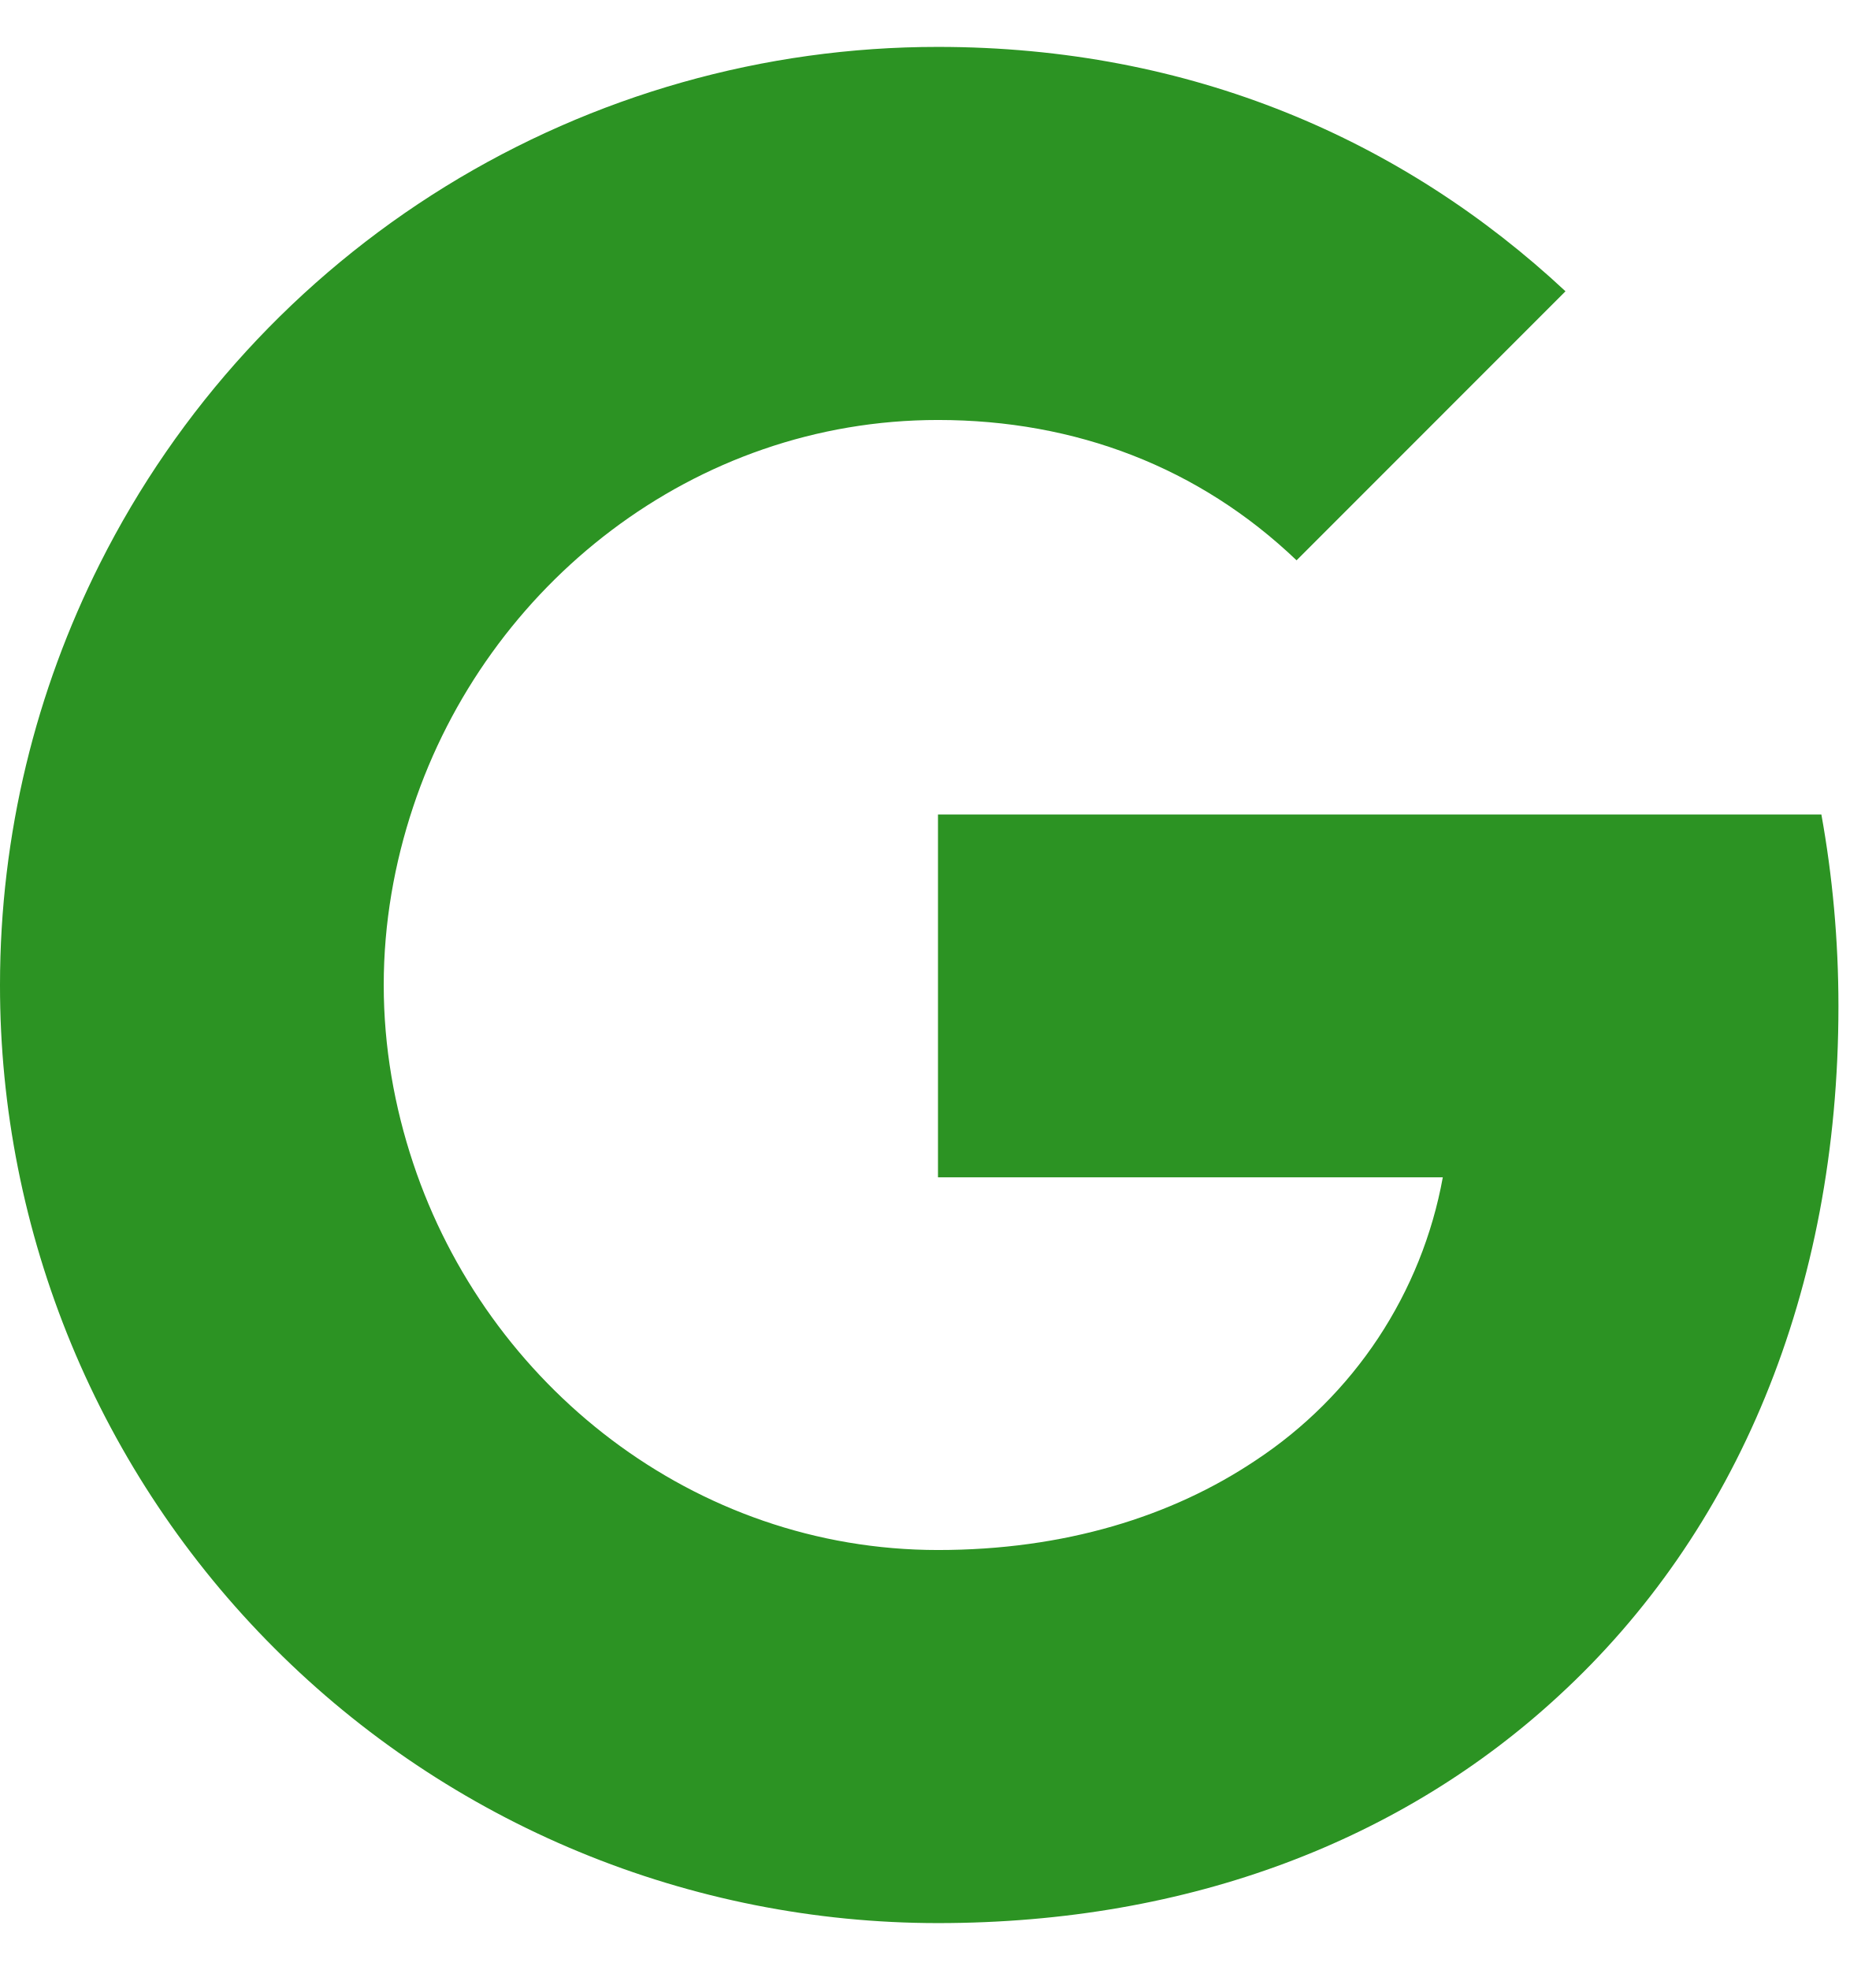
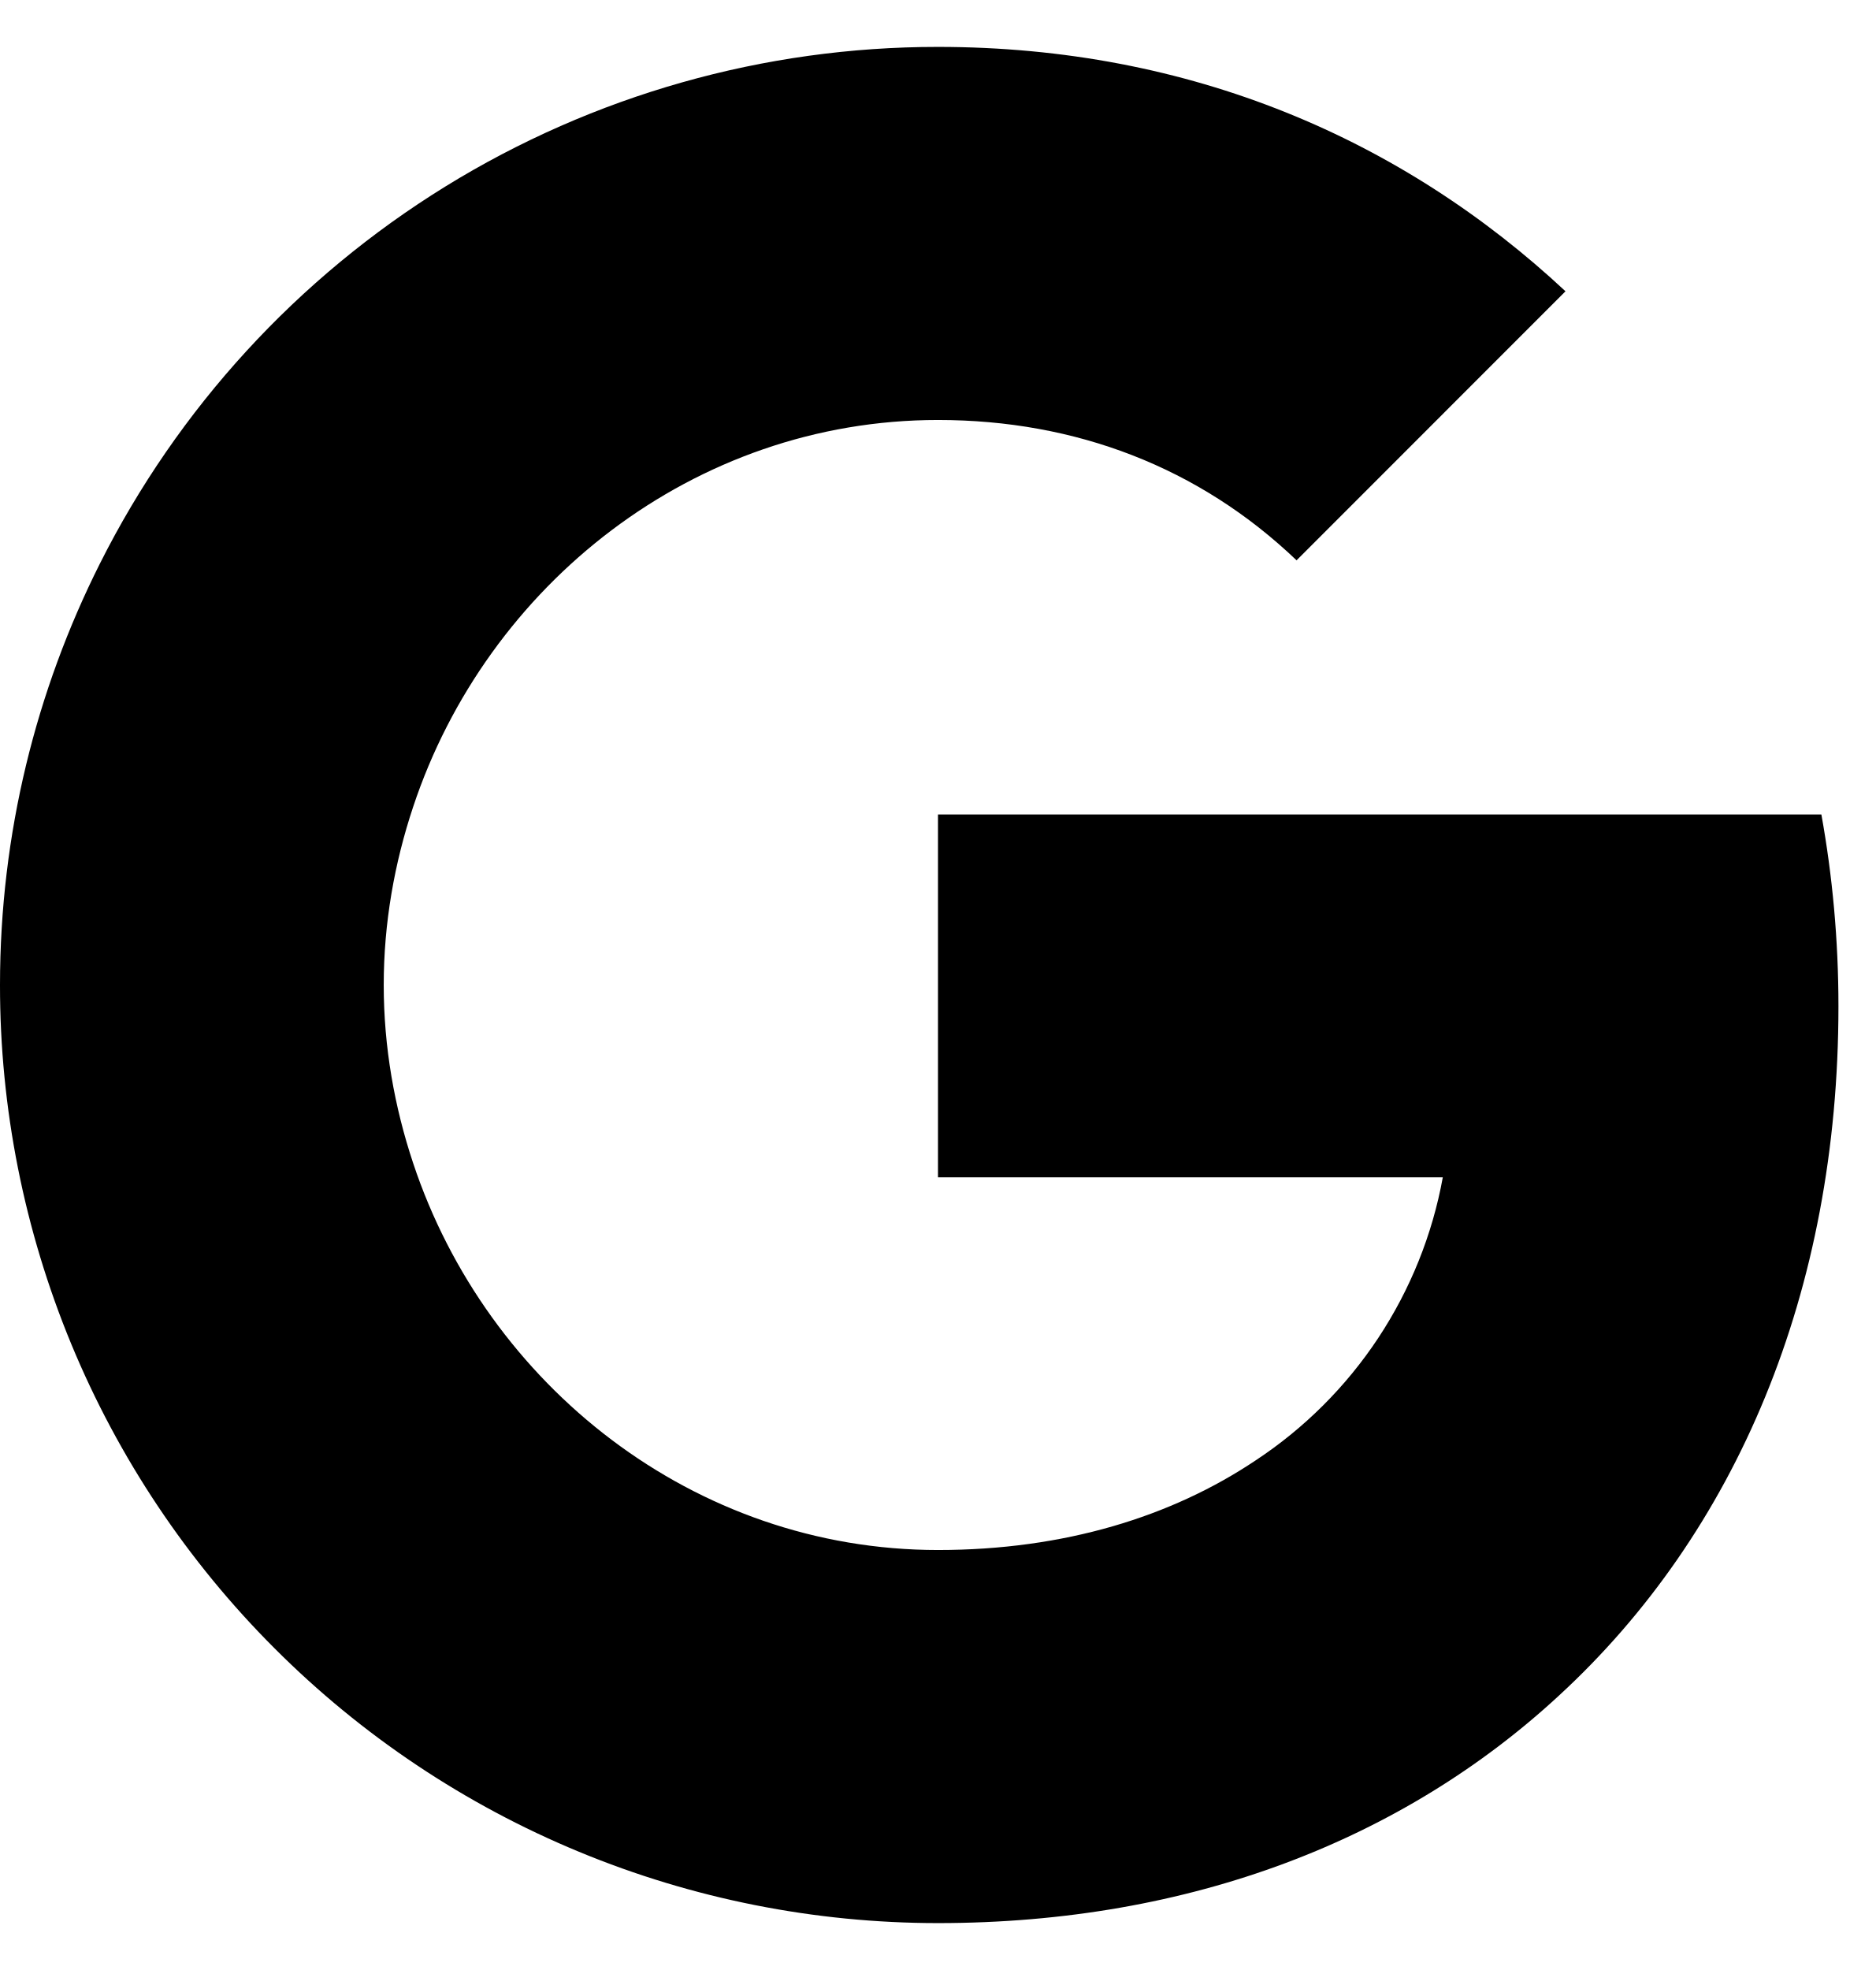
<svg xmlns="http://www.w3.org/2000/svg" width="20" height="21" viewBox="0 0 20 21" fill="none">
-   <path d="M1.064 6.01C1.896 4.353 3.172 2.961 4.75 1.987C6.328 1.014 8.146 0.499 10 0.5C12.695 0.5 14.959 1.49 16.69 3.105L13.823 5.973C12.786 4.982 11.468 4.477 10 4.477C7.395 4.477 5.19 6.237 4.405 8.6C4.205 9.2 4.091 9.84 4.091 10.5C4.091 11.16 4.205 11.8 4.405 12.4C5.191 14.764 7.395 16.523 10 16.523C11.345 16.523 12.49 16.168 13.386 15.568C13.905 15.226 14.35 14.782 14.693 14.264C15.036 13.745 15.271 13.162 15.382 12.55H10V8.682H19.418C19.536 9.336 19.6 10.018 19.6 10.727C19.6 13.773 18.51 16.337 16.618 18.077C14.964 19.605 12.7 20.5 10 20.5C8.687 20.5 7.386 20.242 6.173 19.74C4.959 19.238 3.856 18.501 2.928 17.572C1.999 16.644 1.262 15.541 0.76 14.328C0.258 13.114 -0.001 11.813 8.00714e-07 10.5C8.00714e-07 8.886 0.386 7.36 1.064 6.01Z" fill="#2C9323" />
+   <path d="M1.064 6.01C1.896 4.353 3.172 2.961 4.75 1.987C6.328 1.014 8.146 0.499 10 0.5C12.695 0.5 14.959 1.49 16.69 3.105L13.823 5.973C12.786 4.982 11.468 4.477 10 4.477C7.395 4.477 5.19 6.237 4.405 8.6C4.205 9.2 4.091 9.84 4.091 10.5C4.091 11.16 4.205 11.8 4.405 12.4C5.191 14.764 7.395 16.523 10 16.523C11.345 16.523 12.49 16.168 13.386 15.568C13.905 15.226 14.35 14.782 14.693 14.264C15.036 13.745 15.271 13.162 15.382 12.55H10V8.682H19.418C19.536 9.336 19.6 10.018 19.6 10.727C19.6 13.773 18.51 16.337 16.618 18.077C14.964 19.605 12.7 20.5 10 20.5C8.687 20.5 7.386 20.242 6.173 19.74C4.959 19.238 3.856 18.501 2.928 17.572C1.999 16.644 1.262 15.541 0.76 14.328C0.258 13.114 -0.001 11.813 8.00714e-07 10.5C8.00714e-07 8.886 0.386 7.36 1.064 6.01Z" fill="currentColor" />
</svg>
